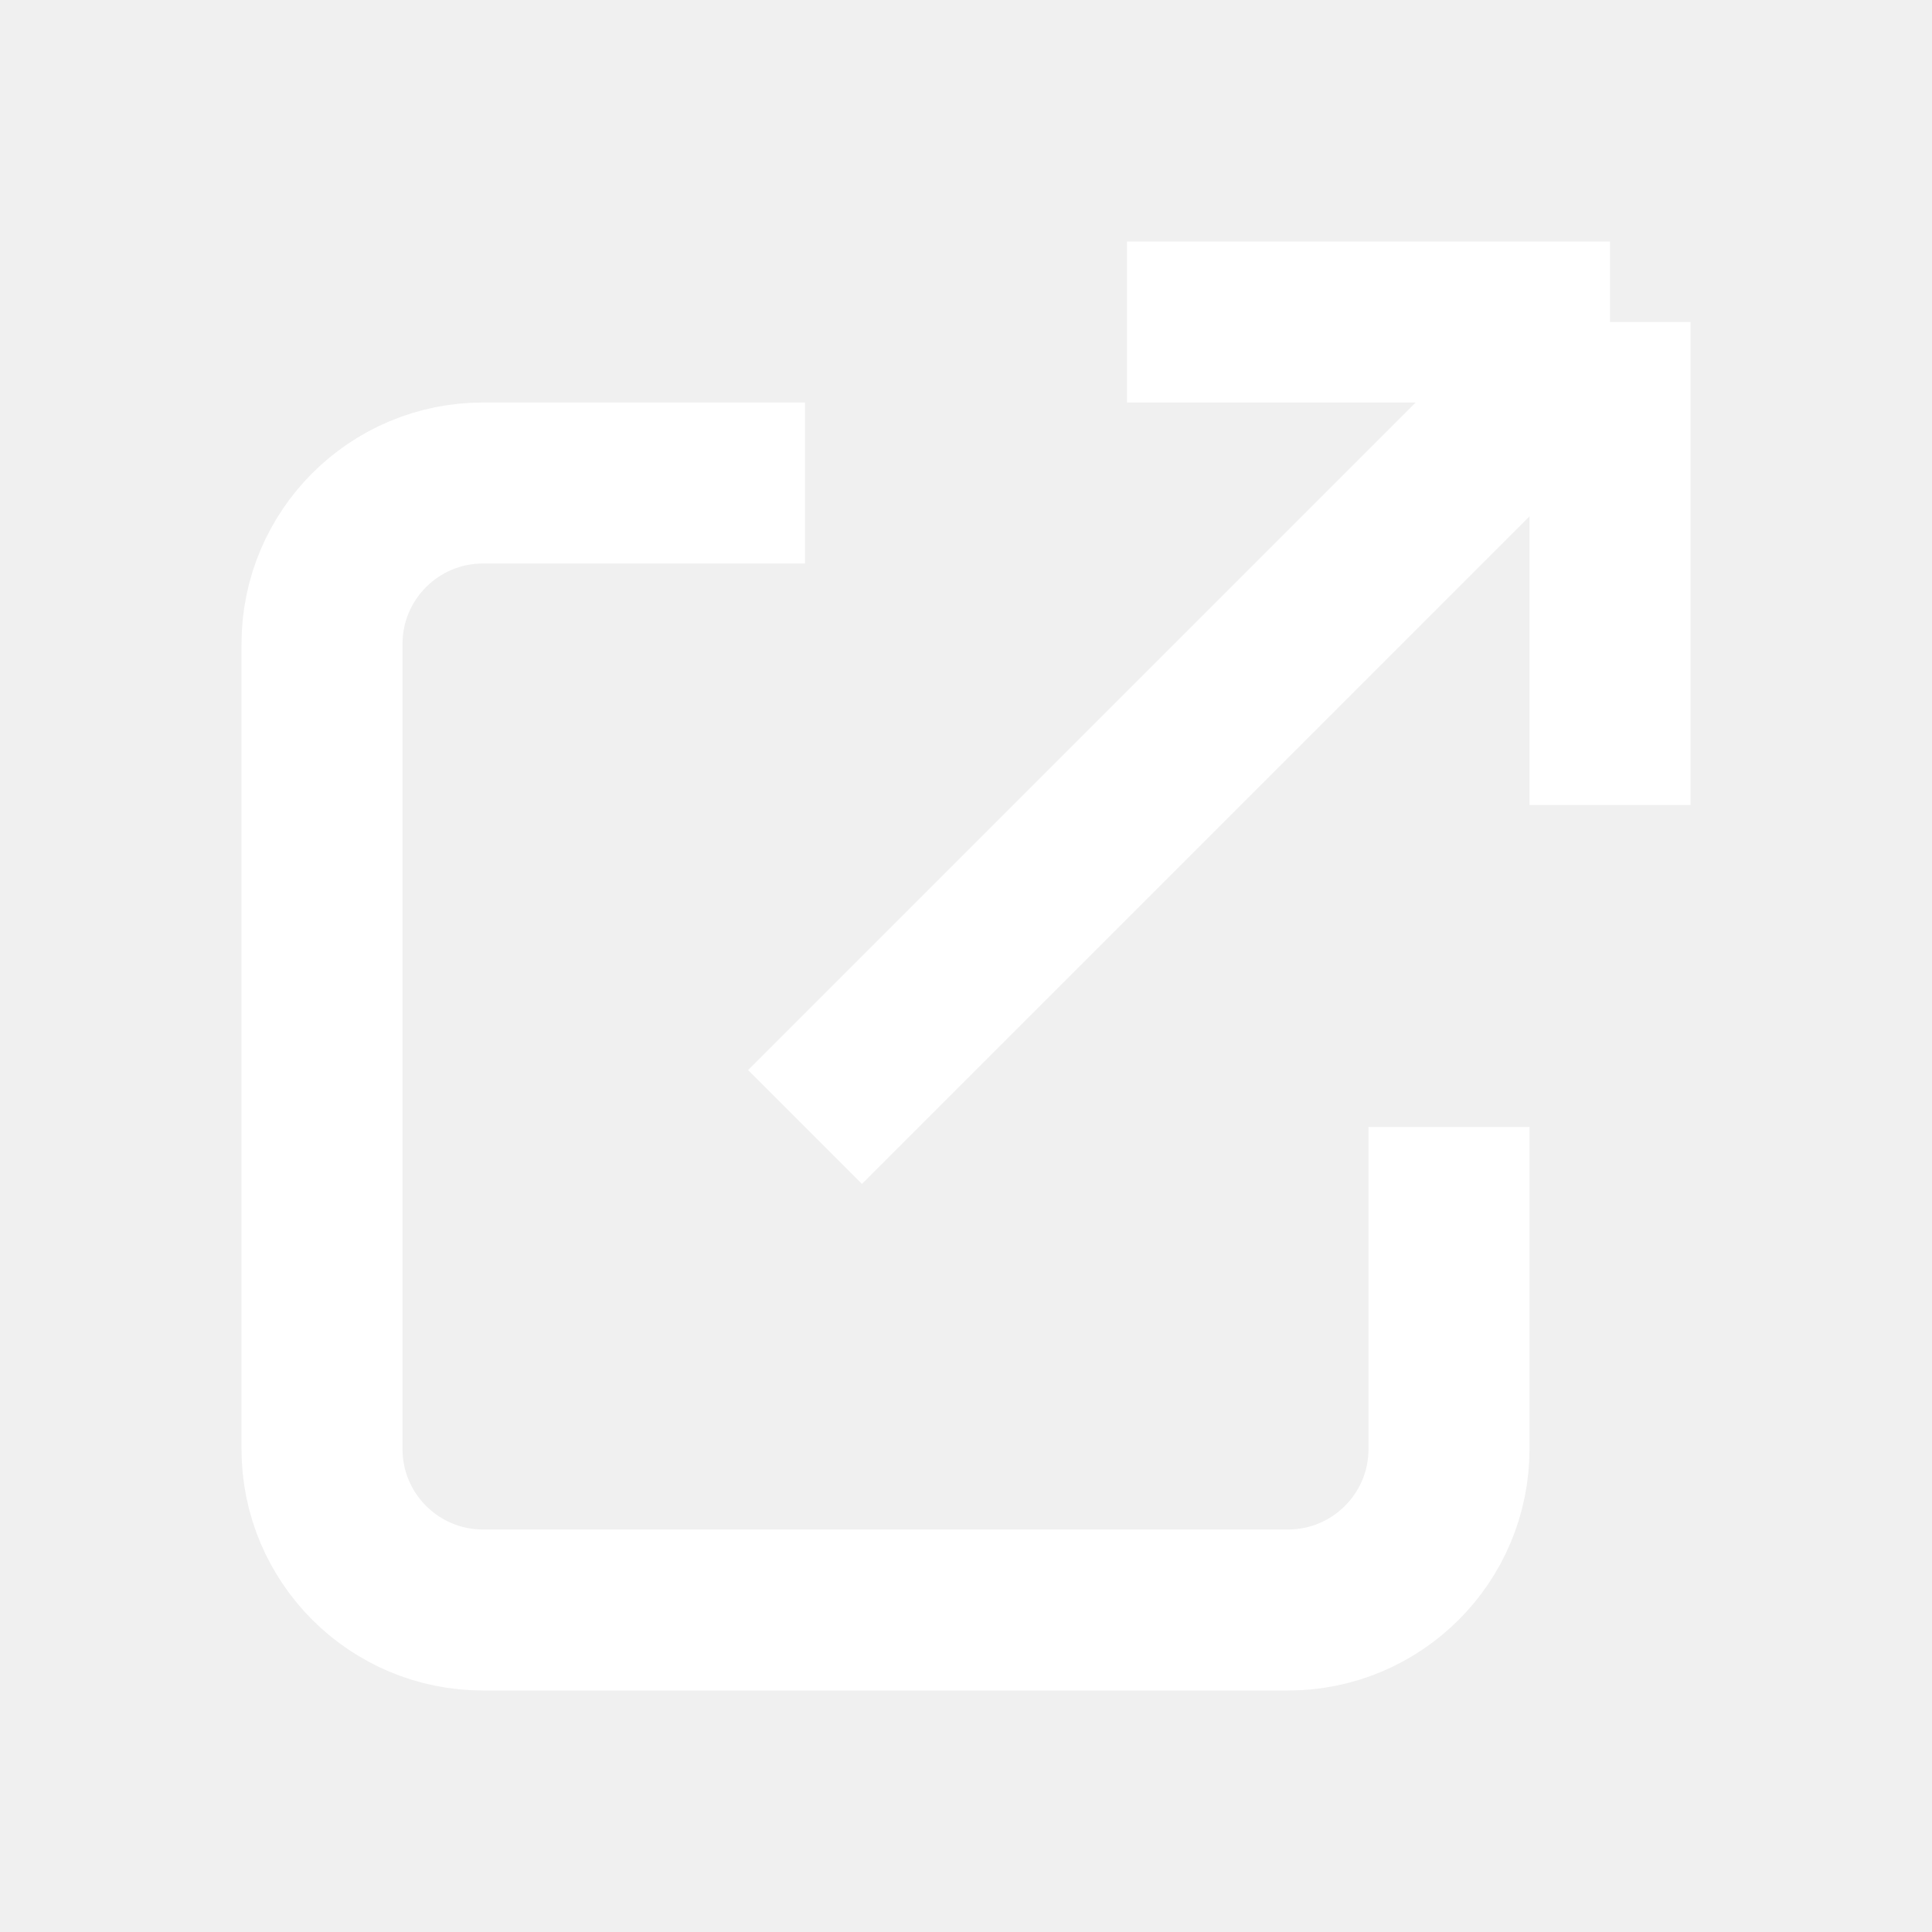
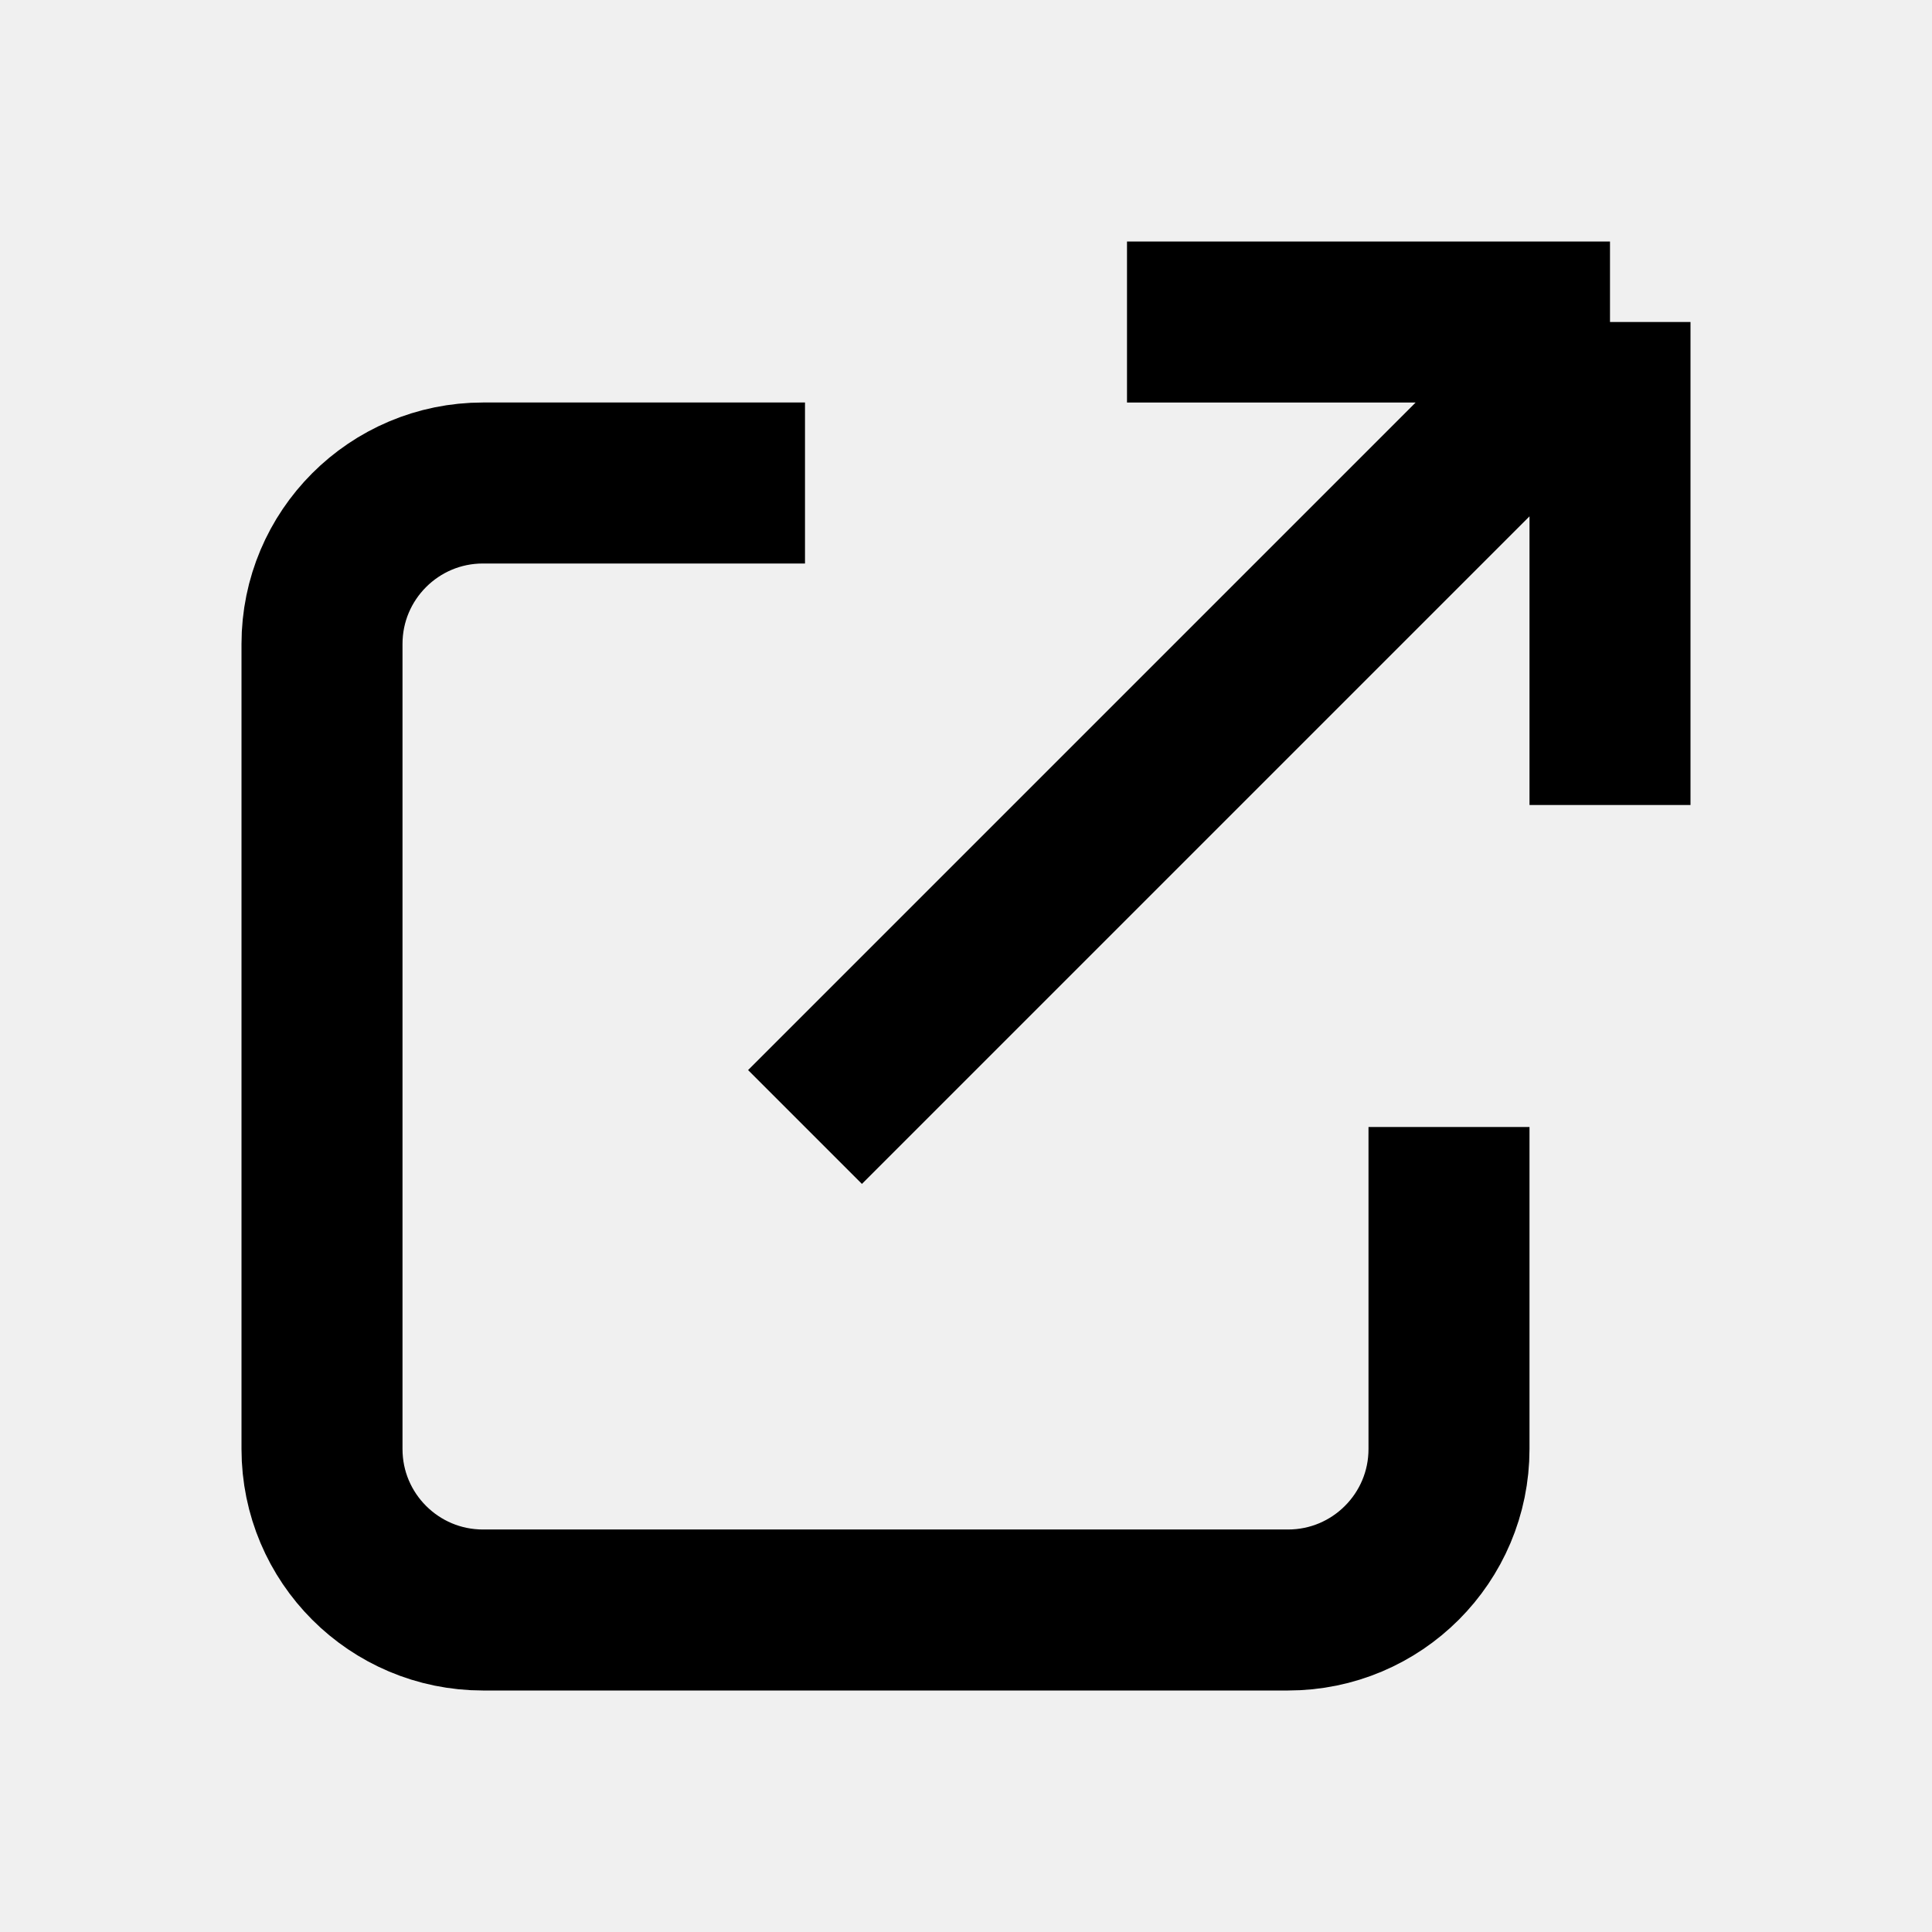
- <svg xmlns="http://www.w3.org/2000/svg" fill="none" viewBox="0 0 24 24" stroke="white" stroke-width="2">
+ <svg xmlns="http://www.w3.org/2000/svg" fill="none" viewBox="0 0 24 24" stroke="currentColor" stroke-width="2">
  <path strokeLinecap="round" strokeLinejoin="round" d="M10 6H6a2 2 0 00-2 2v10a2 2 0 002 2h10a2 2 0 002-2v-4M14 4h6m0 0v6m0-6L10 14" />
</svg>
